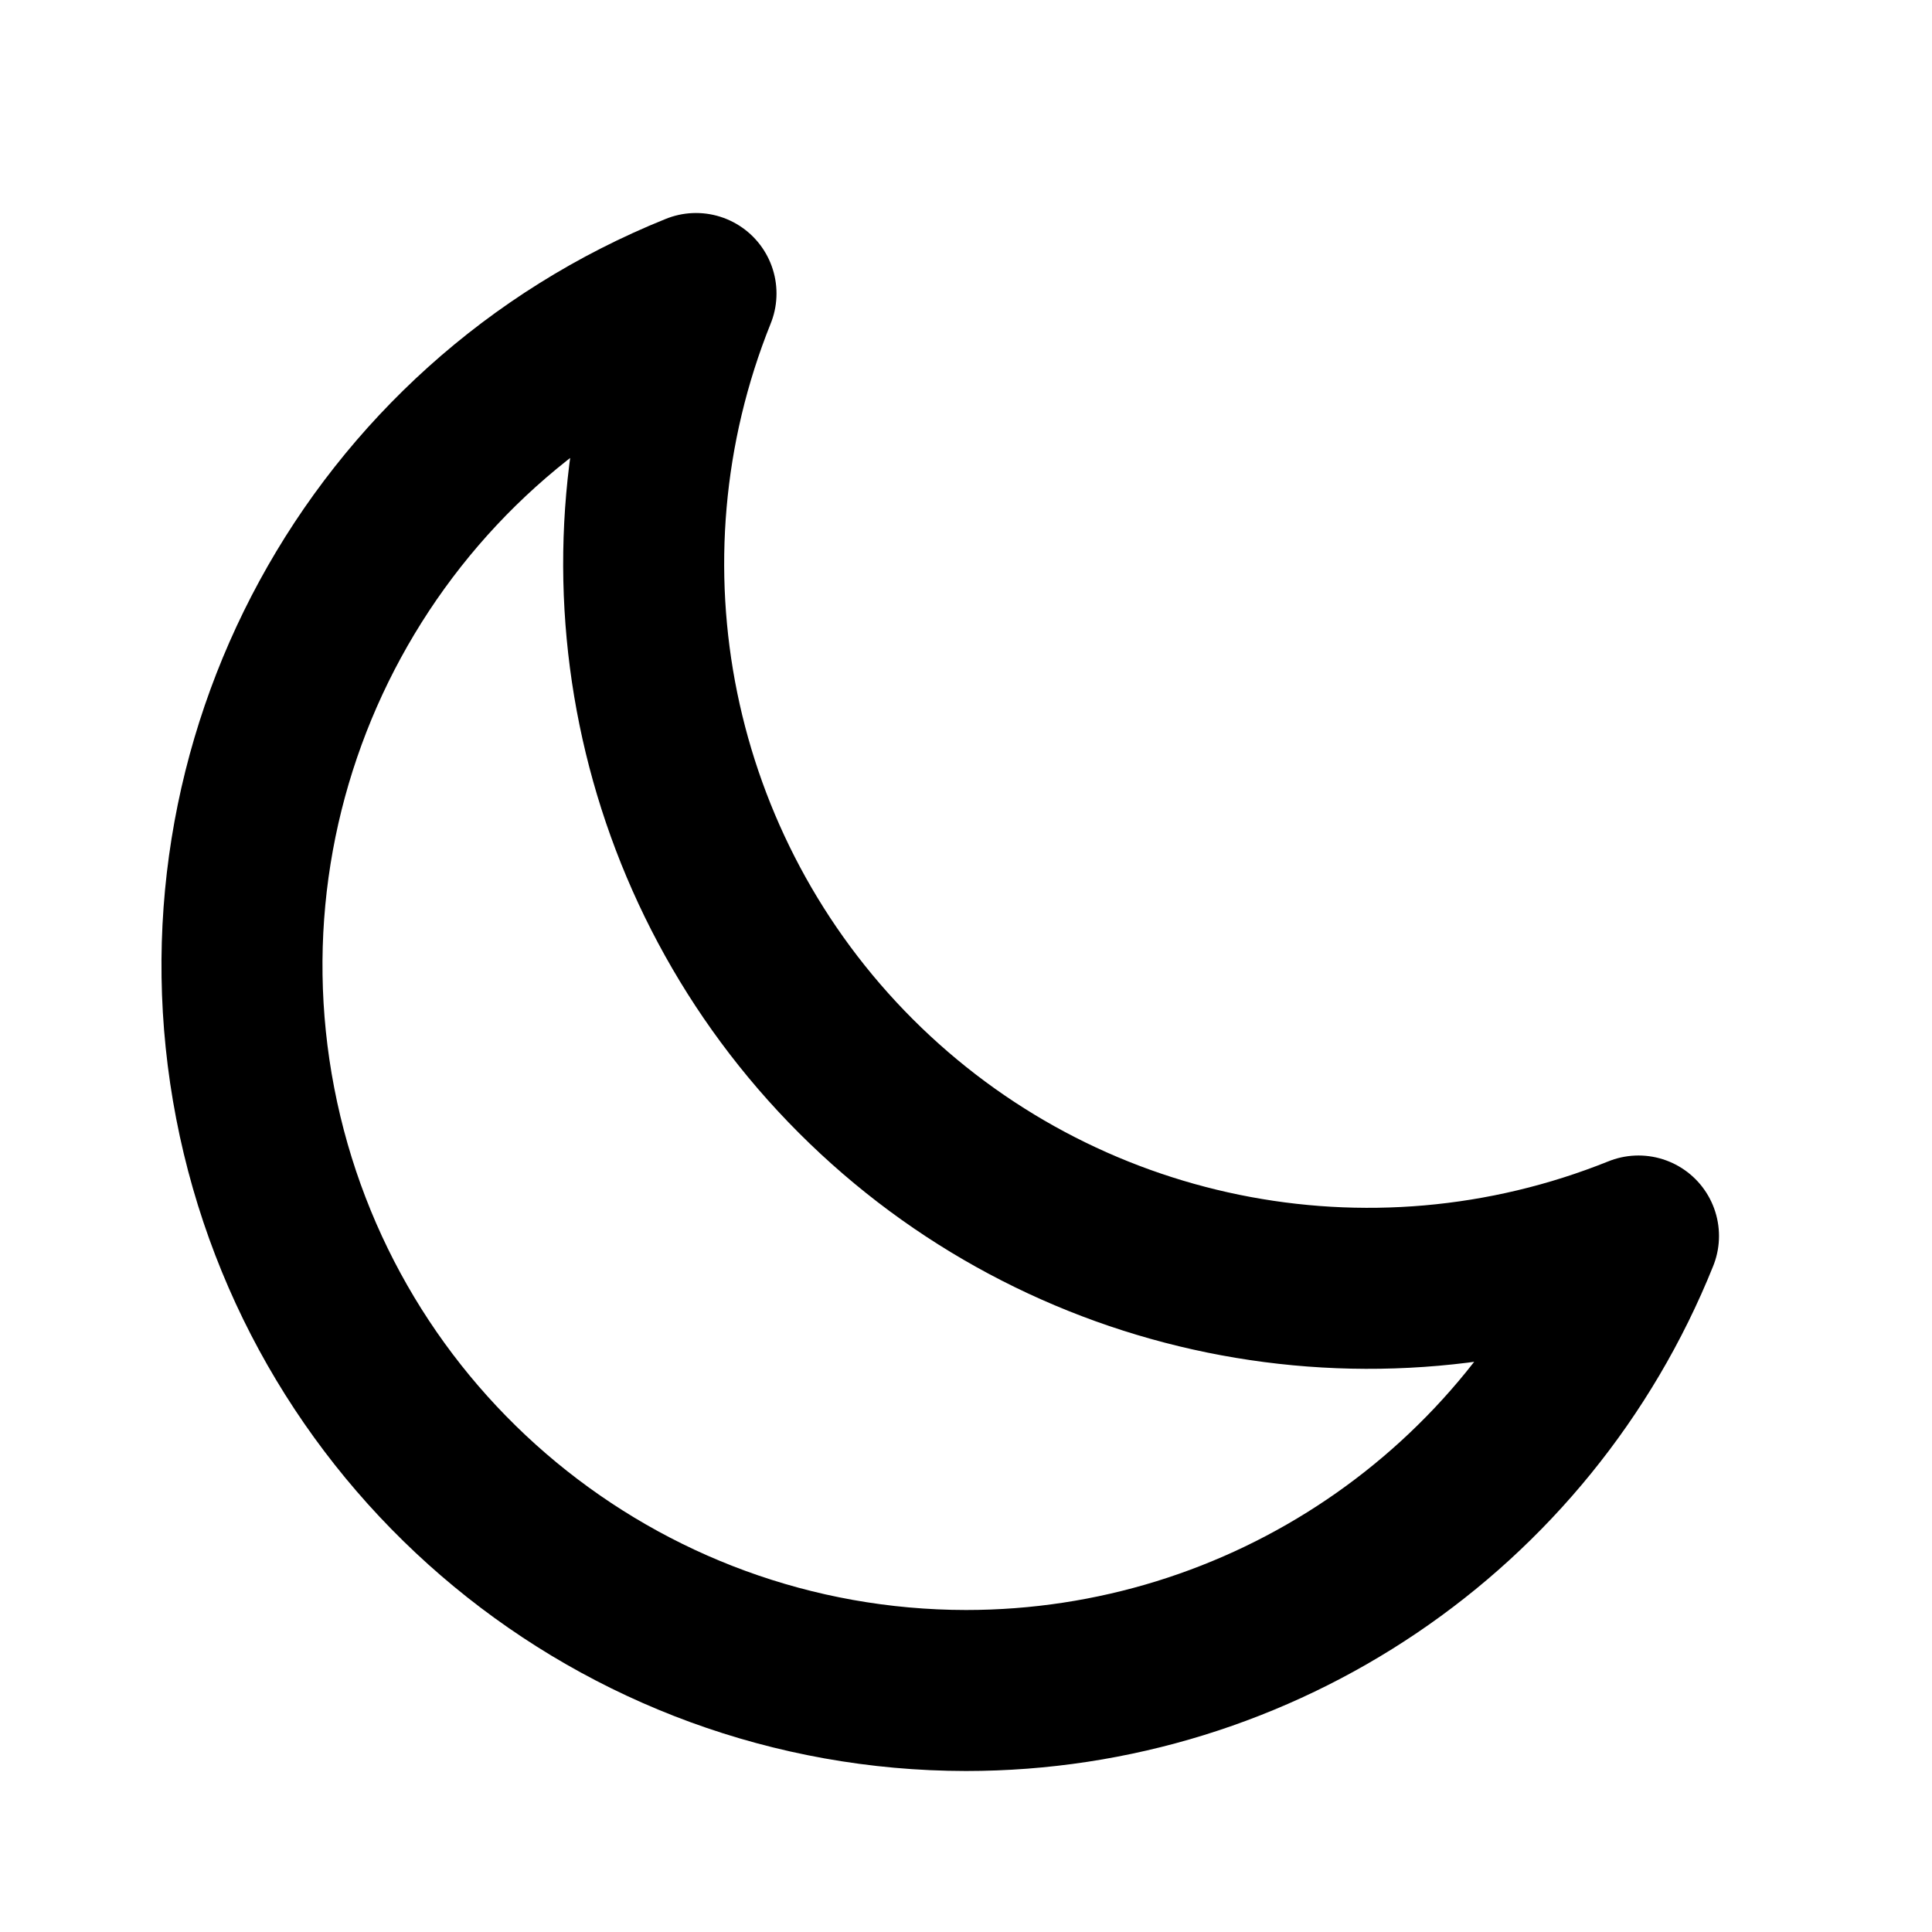
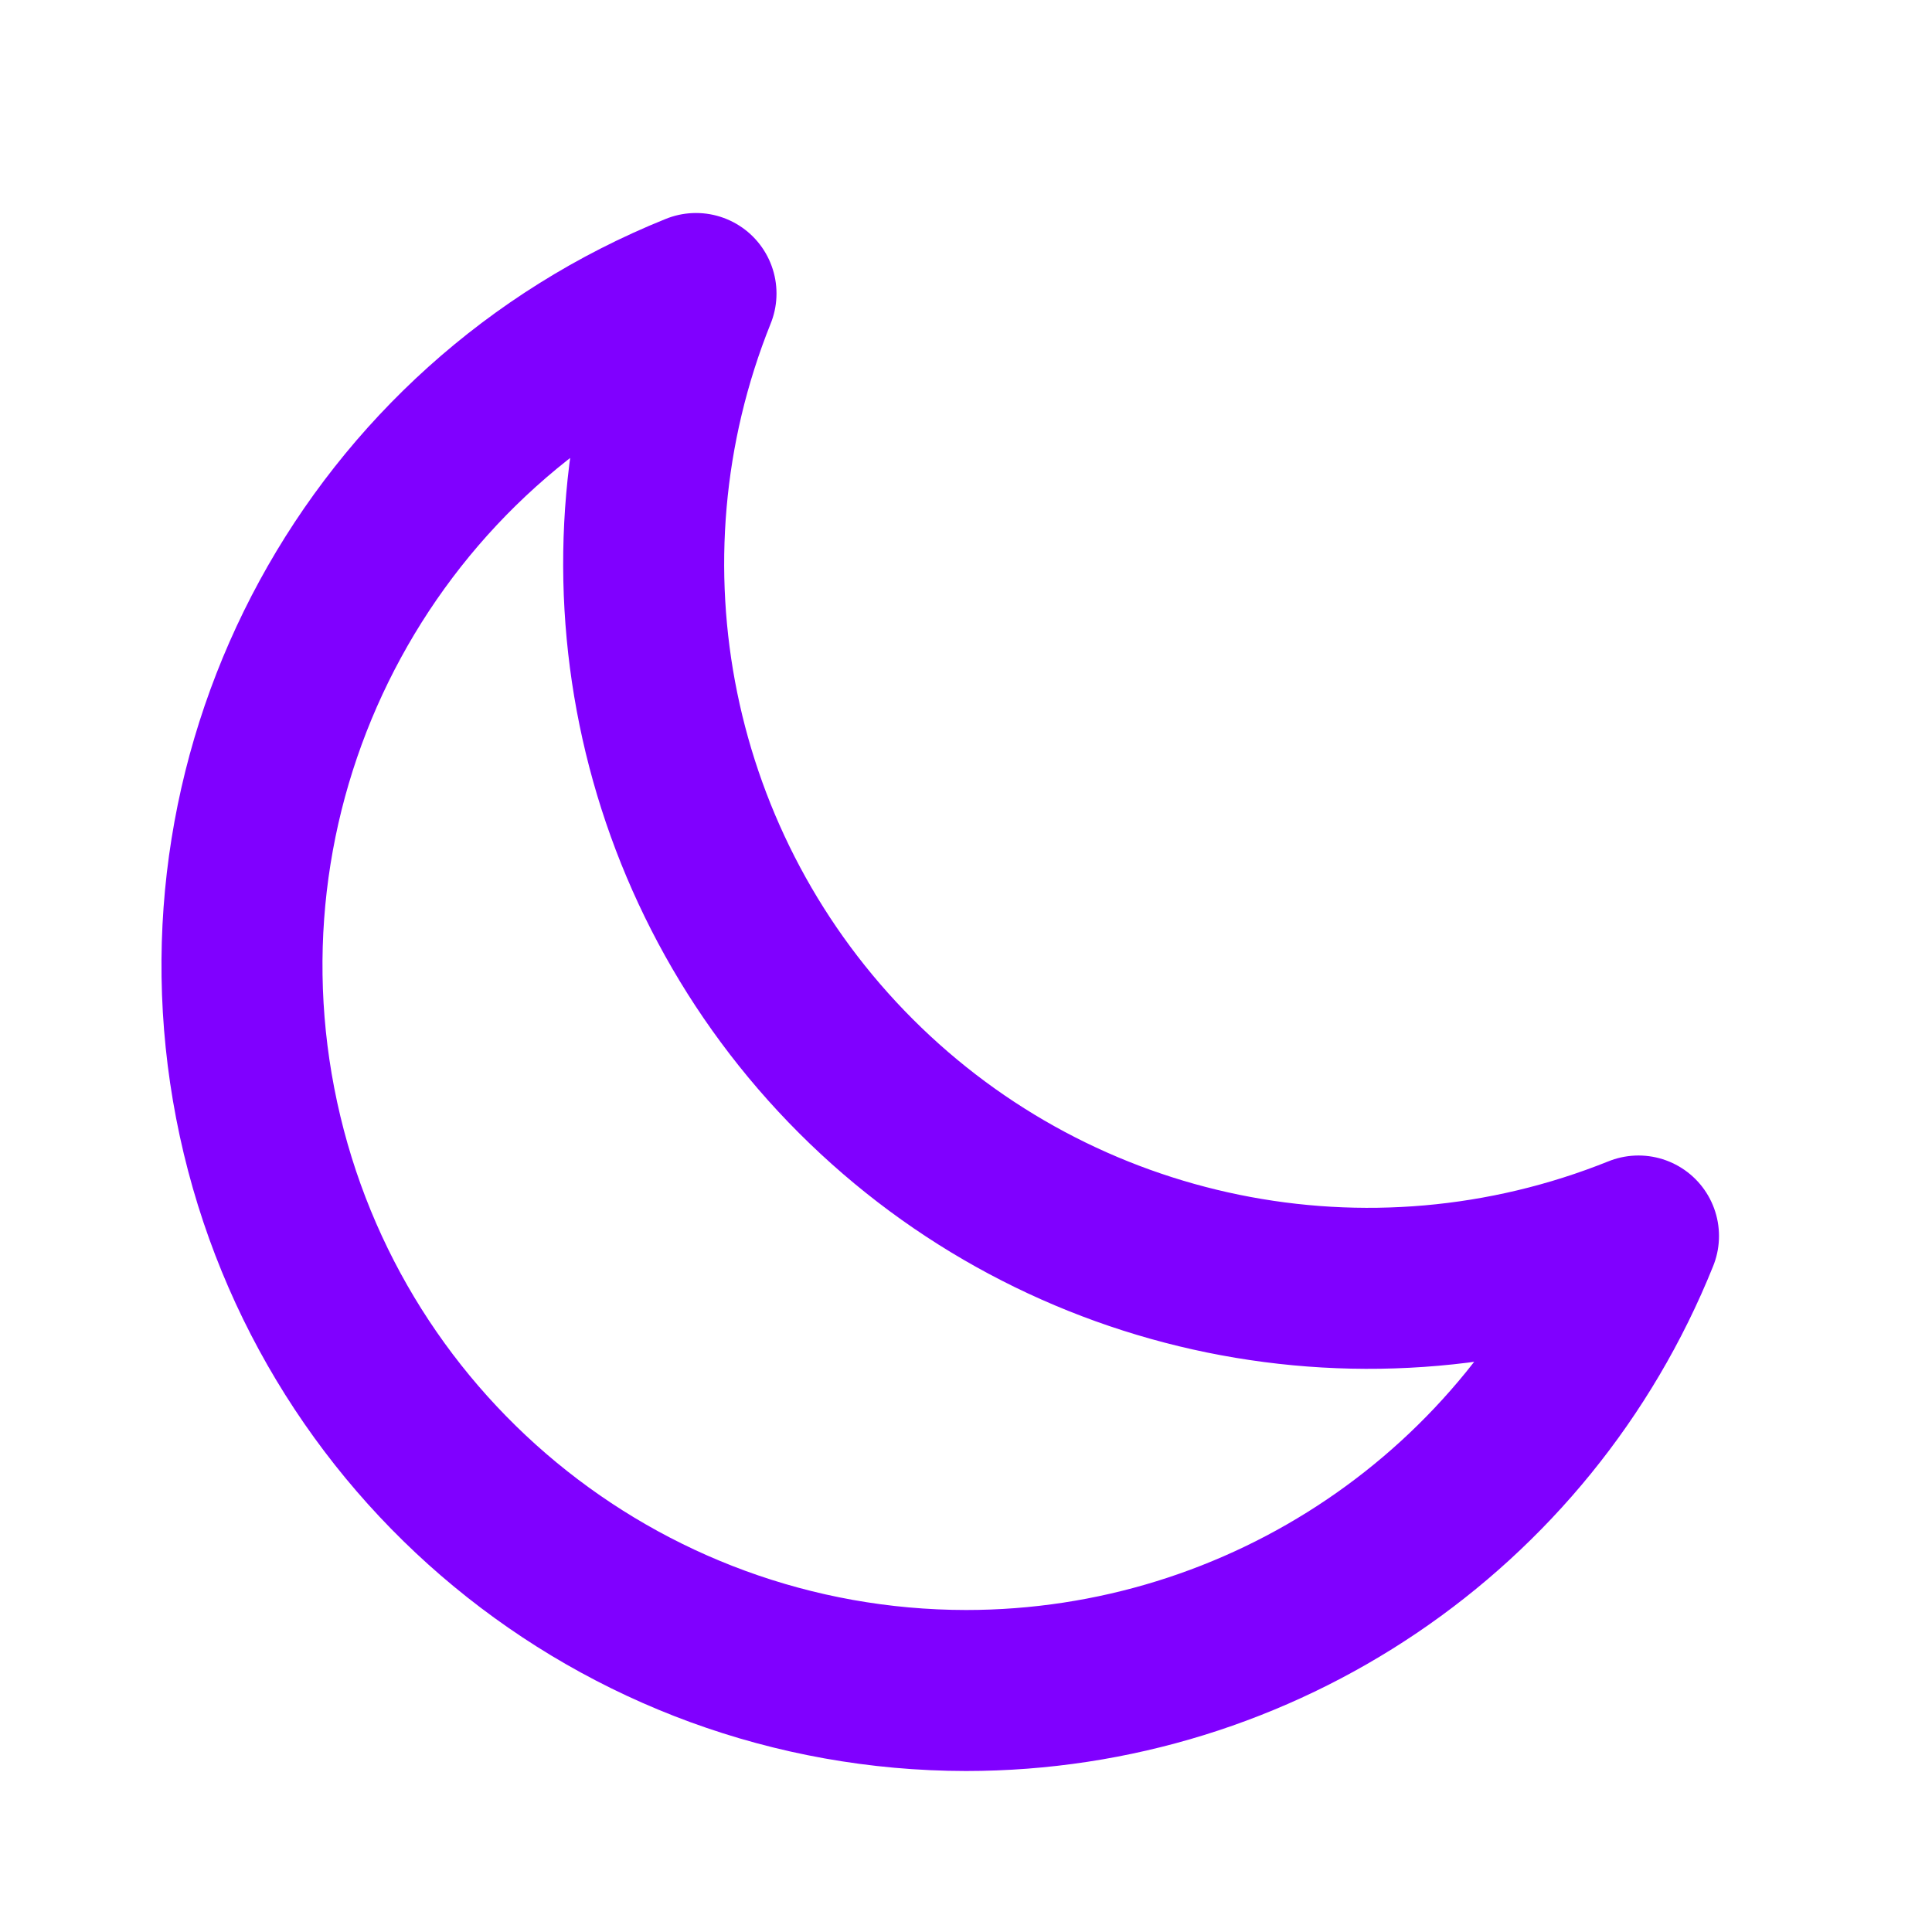
- <svg xmlns="http://www.w3.org/2000/svg" fill="none" stroke="currentColor" viewBox="0 0 24 24" class="w-6 h-6 overflow-visible">
+ <svg xmlns="http://www.w3.org/2000/svg" fill="none" stroke="rgb(128, 0, 255, 1)" viewBox="0 0 24 24" class="w-6 h-6 overflow-visible">
  <path stroke-linecap="round" stroke-linejoin="round" stroke-width="2" d="M20.354 15.354A9 9 0 018.646 3.646 9.003 9.003 0 0012 21a9.003 9.003 0 008.354-5.646z" />
</svg>
